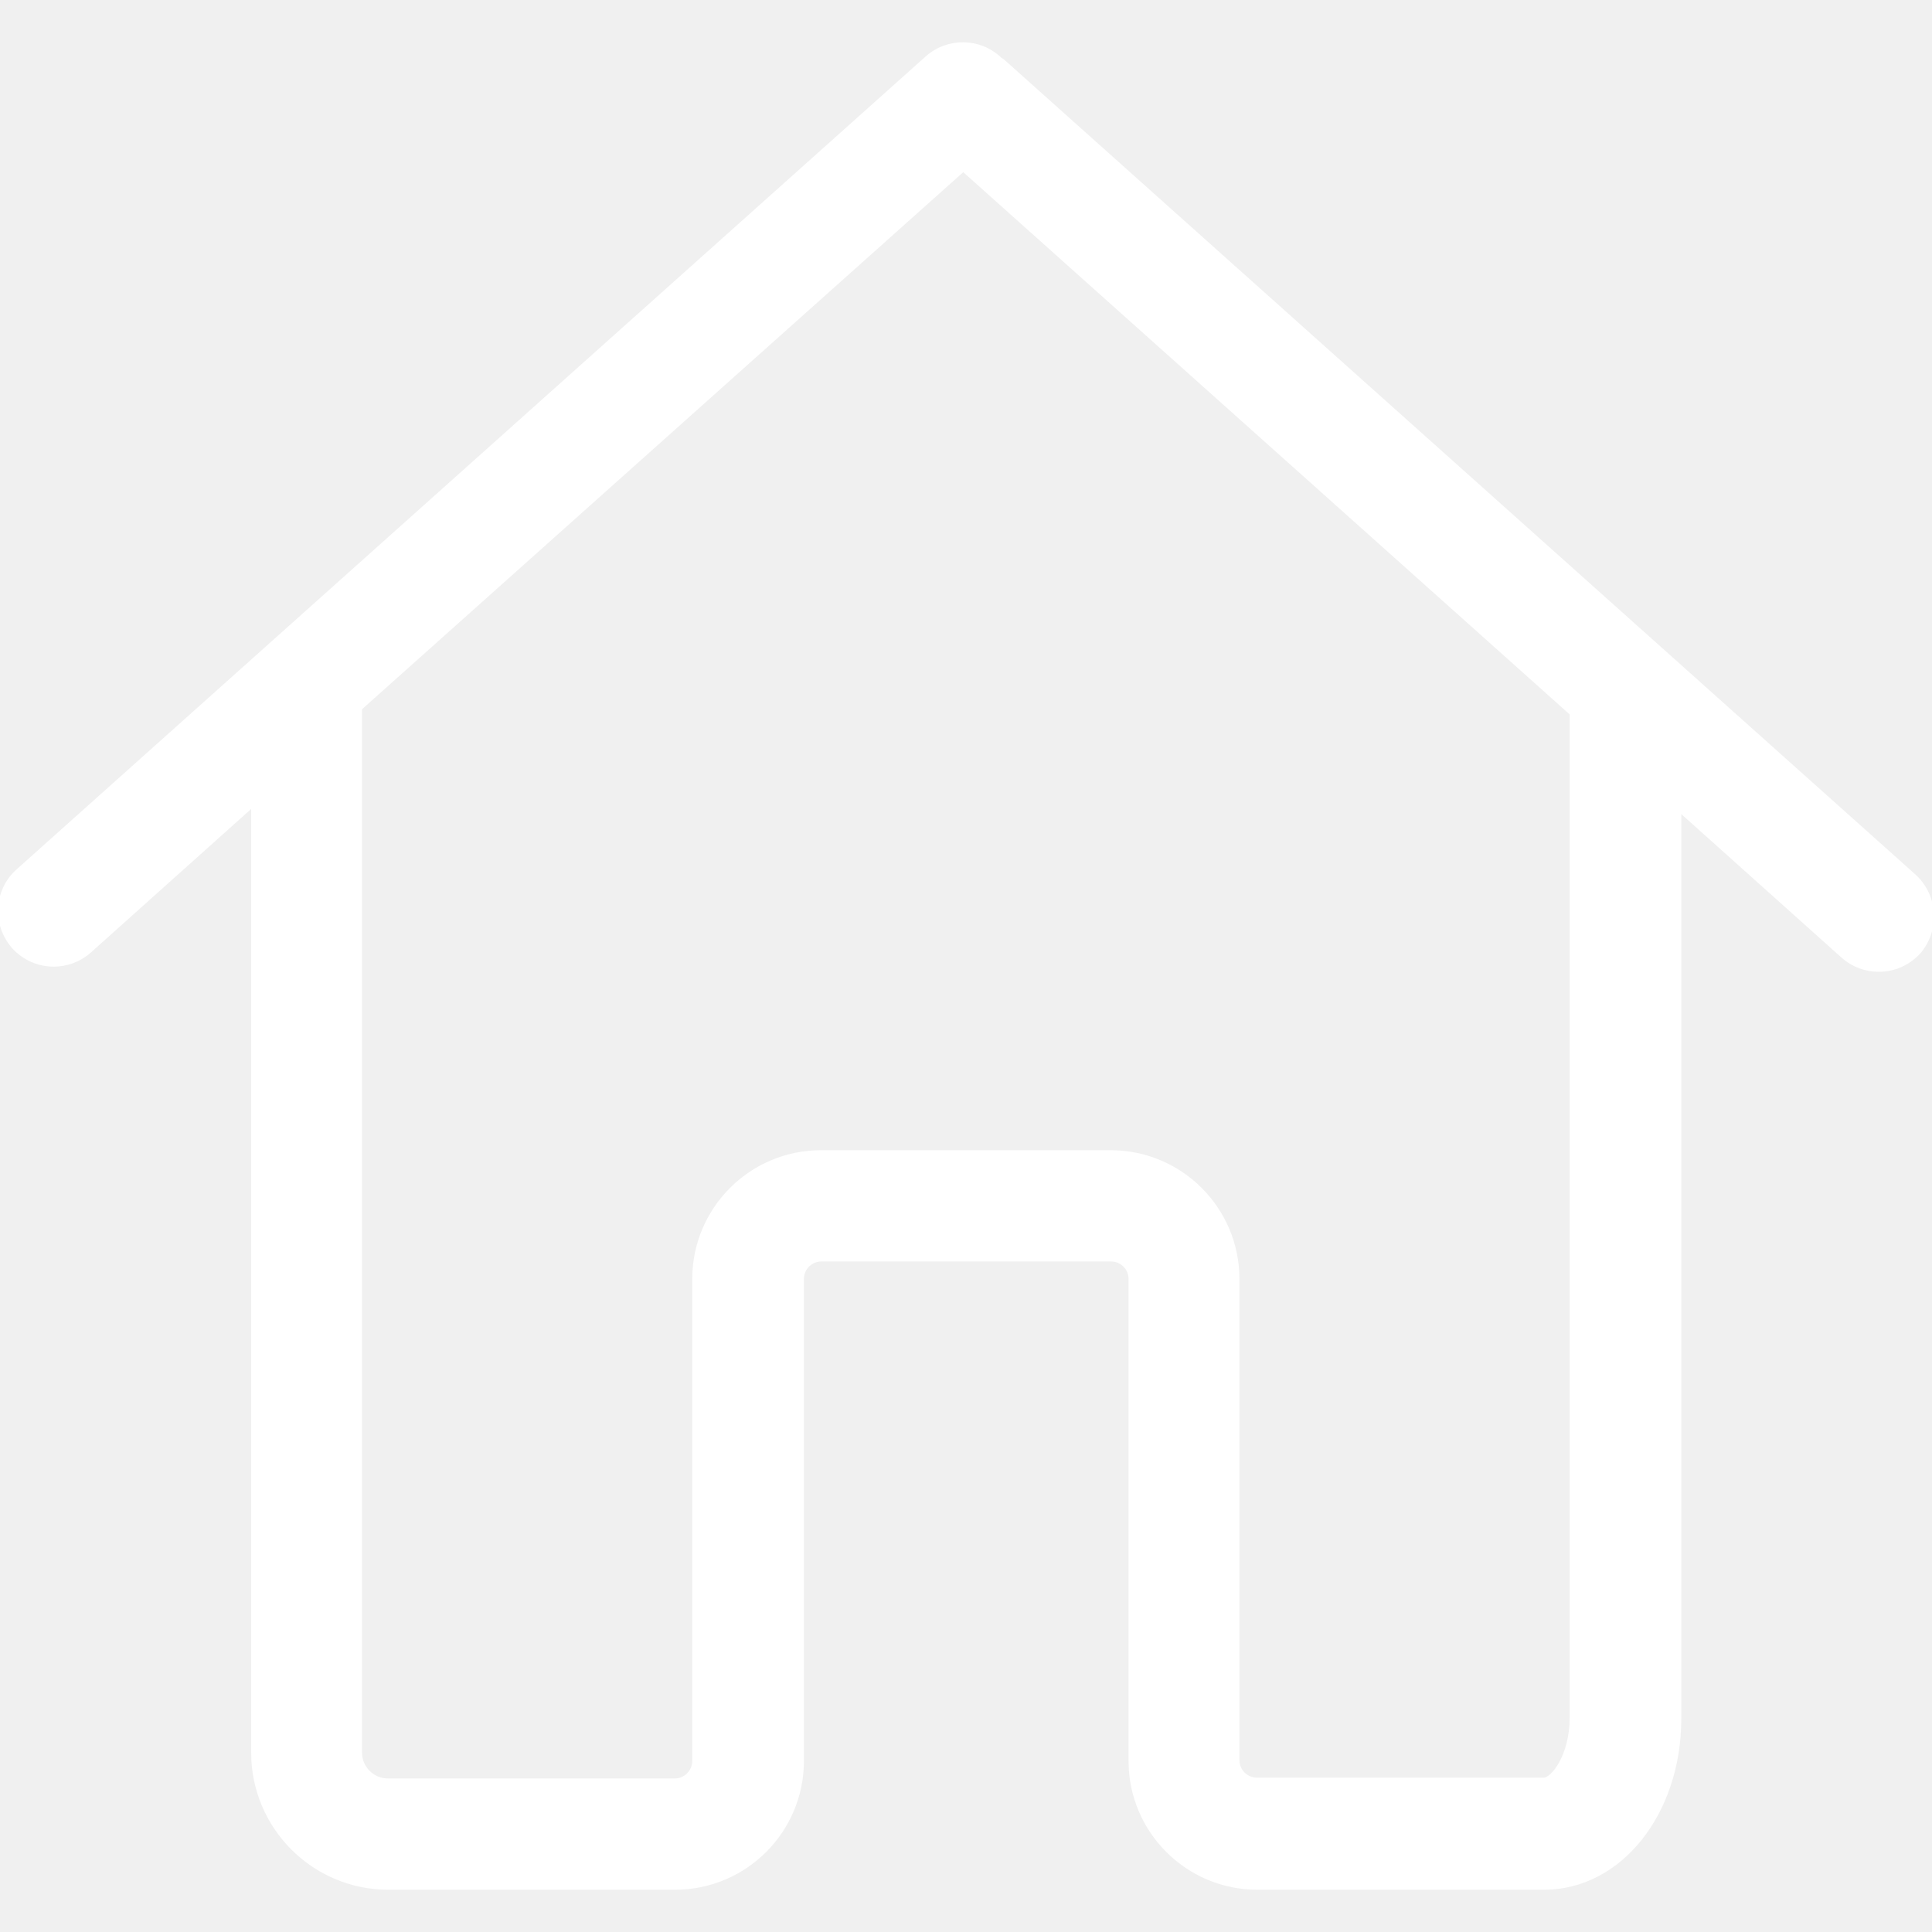
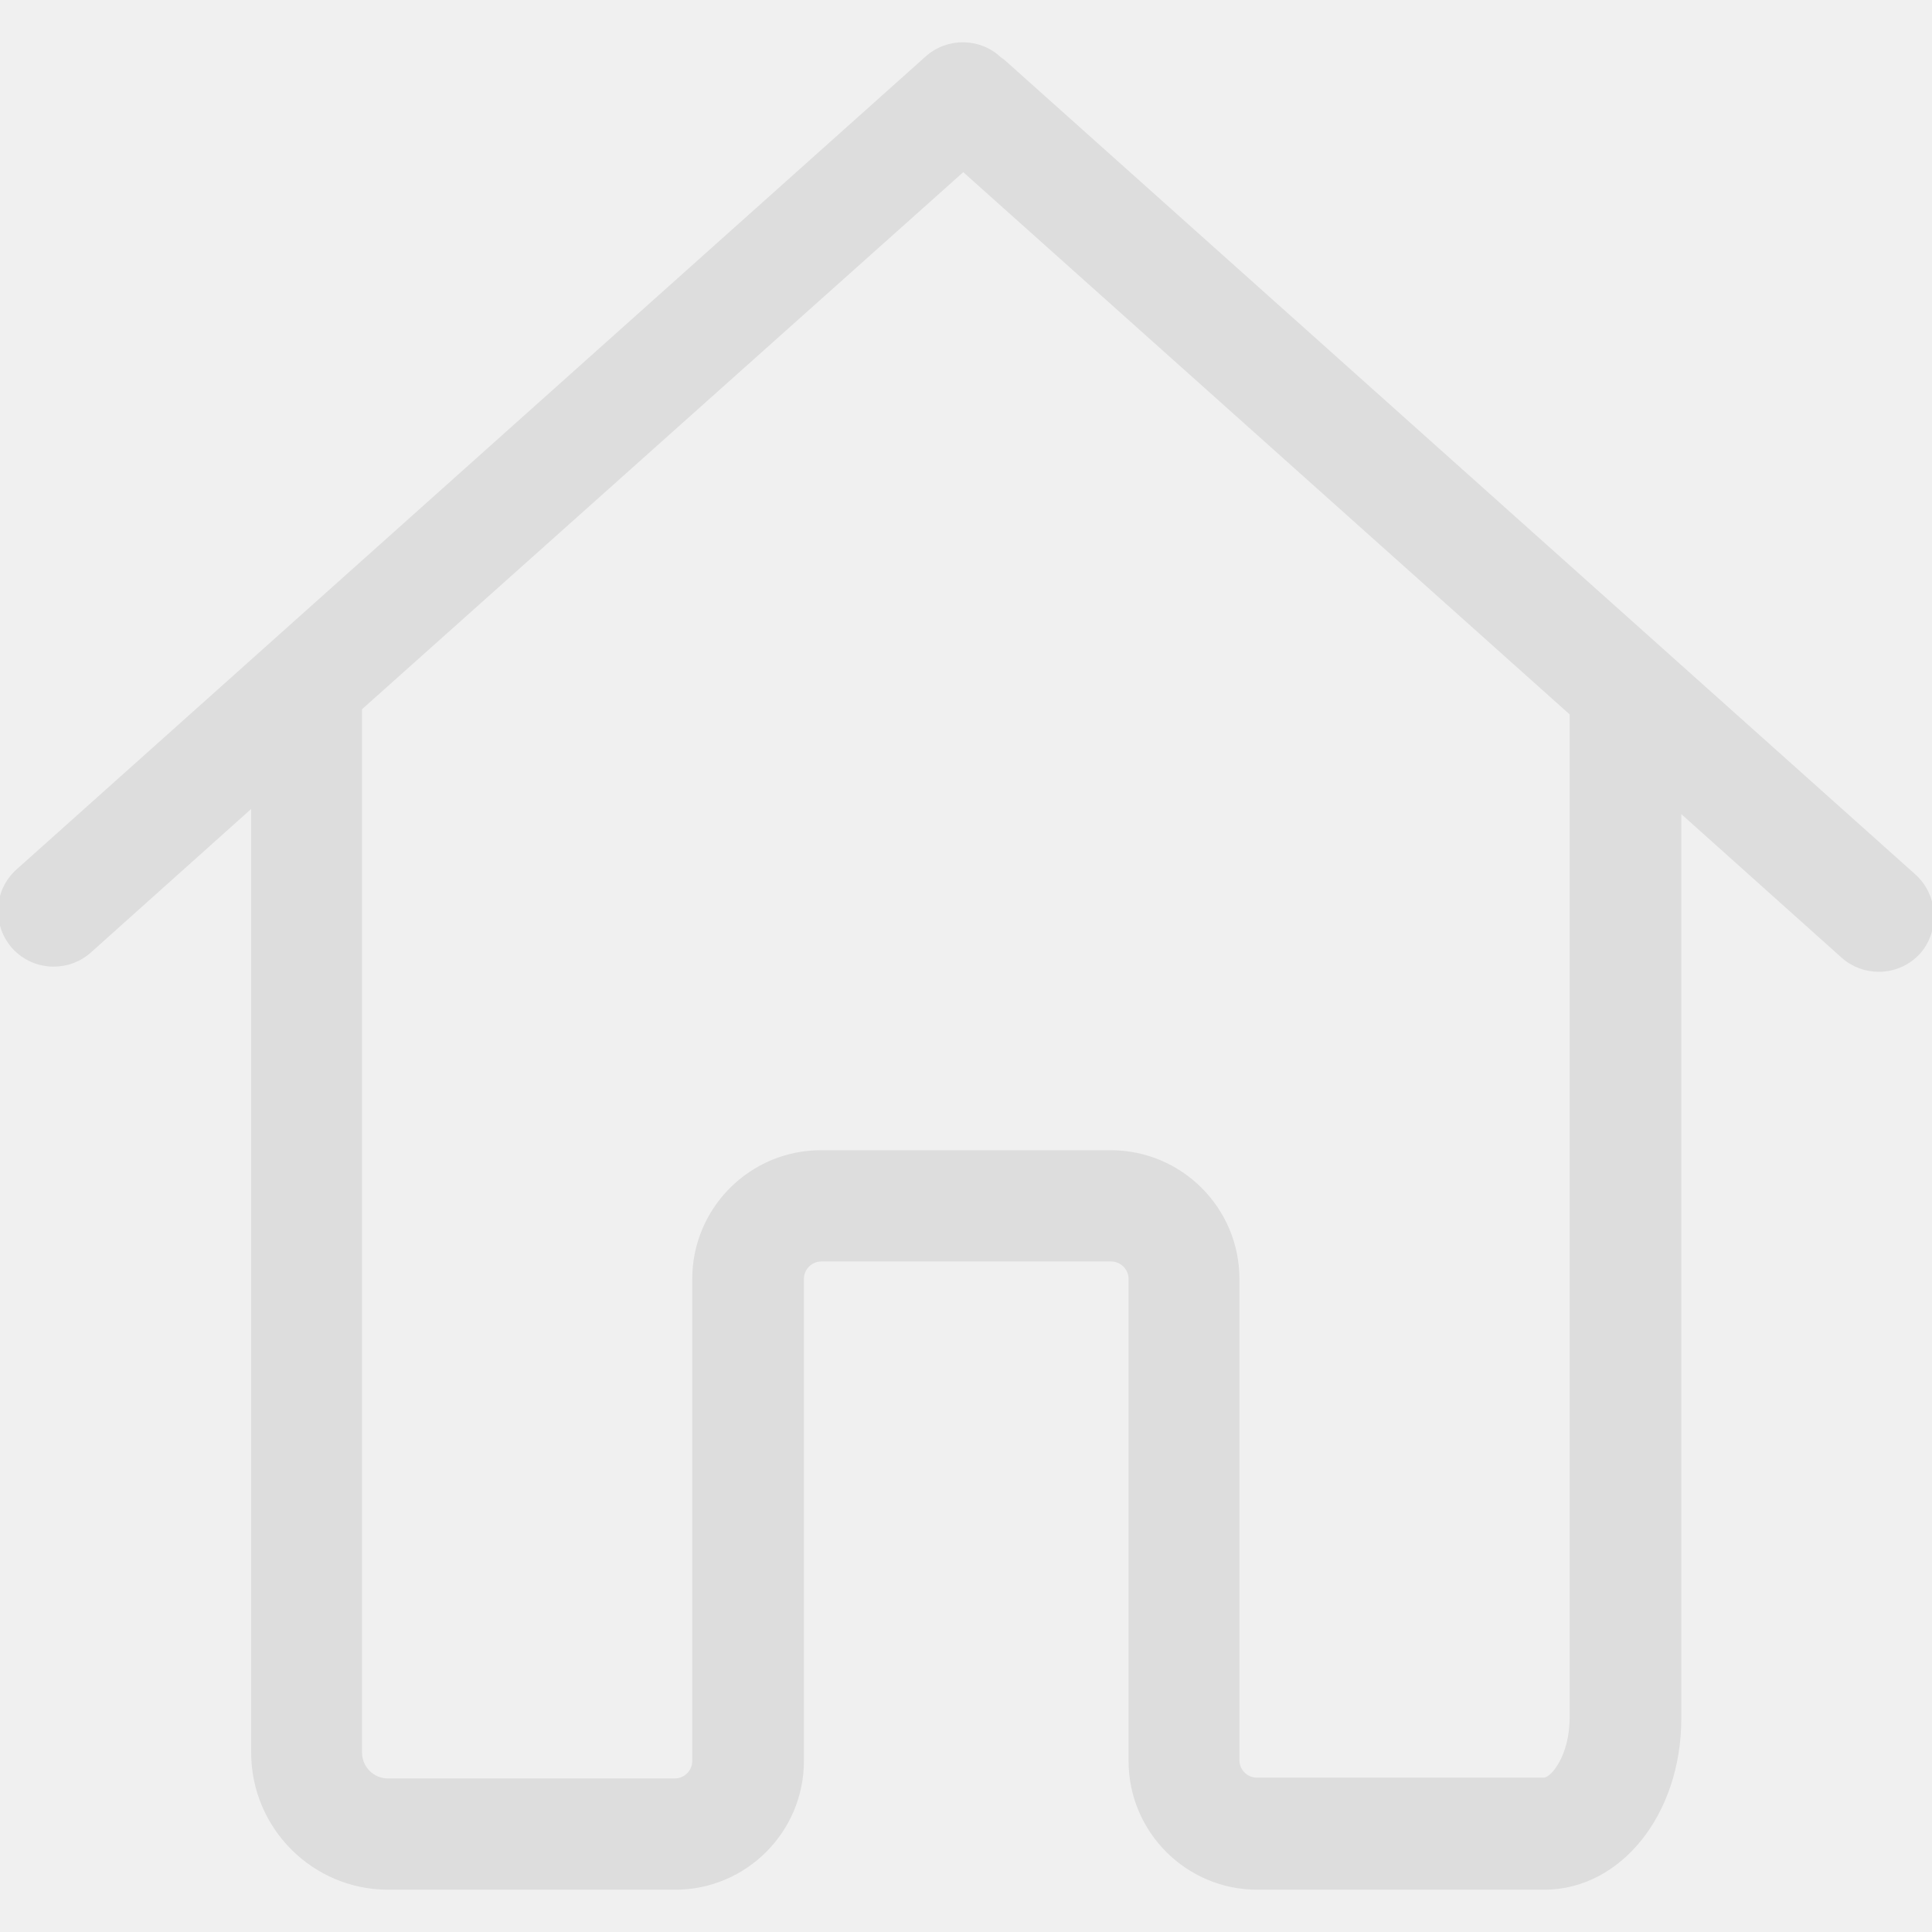
<svg xmlns="http://www.w3.org/2000/svg" version="1.1" id="Capa_1" x="0px" y="0px" viewBox="0 0 486.196 486.196" style="enable-background:new 0 0 486.196 486.196;" xml:space="preserve">
  <g>
-     <path stroke="white" fill="white" d="M481.708,220.456l-228.8-204.6c-0.4-0.4-0.8-0.7-1.3-1c-5-4.8-13-5-18.3-0.3l-228.8,204.6c-5.6,5-6,13.5-1.1,19.1   c2.7,3,6.4,4.5,10.1,4.5c3.2,0,6.4-1.1,9-3.4l41.2-36.9v7.2v106.8v124.6c0,18.7,15.2,34,34,34c0.3,0,0.5,0,0.8,0s0.5,0,0.8,0h70.6   c17.6,0,31.9-14.3,31.9-31.9v-121.3c0-2.7,2.2-4.9,4.9-4.9h72.9c2.7,0,4.9,2.2,4.9,4.9v121.3c0,17.6,14.3,31.9,31.9,31.9h72.2   c19,0,34-18.7,34-42.6v-111.2v-34v-83.5l41.2,36.9c2.6,2.3,5.8,3.4,9,3.4c3.7,0,7.4-1.5,10.1-4.5   C487.708,233.956,487.208,225.456,481.708,220.456z M395.508,287.156v34v111.1c0,9.7-4.8,15.6-7,15.6h-72.2c-2.7,0-4.9-2.2-4.9-4.9   v-121.1c0-17.6-14.3-31.9-31.9-31.9h-72.9c-17.6,0-31.9,14.3-31.9,31.9v121.3c0,2.7-2.2,4.9-4.9,4.9h-70.6c-0.3,0-0.5,0-0.8,0   s-0.5,0-0.8,0c-3.8,0-7-3.1-7-7v-124.7v-106.8v-31.3l151.8-135.6l153.1,136.9L395.508,287.156L395.508,287.156z" />
+     <path stroke="#dddddd" fill="#dddddd" d="M481.708,220.456l-228.8-204.6c-0.4-0.4-0.8-0.7-1.3-1c-5-4.8-13-5-18.3-0.3l-228.8,204.6c-5.6,5-6,13.5-1.1,19.1   c2.7,3,6.4,4.5,10.1,4.5c3.2,0,6.4-1.1,9-3.4l41.2-36.9v7.2v106.8v124.6c0,18.7,15.2,34,34,34c0.3,0,0.5,0,0.8,0s0.5,0,0.8,0h70.6   c17.6,0,31.9-14.3,31.9-31.9v-121.3c0-2.7,2.2-4.9,4.9-4.9h72.9c2.7,0,4.9,2.2,4.9,4.9v121.3c0,17.6,14.3,31.9,31.9,31.9h72.2   c19,0,34-18.7,34-42.6v-111.2v-34v-83.5l41.2,36.9c2.6,2.3,5.8,3.4,9,3.4c3.7,0,7.4-1.5,10.1-4.5   C487.708,233.956,487.208,225.456,481.708,220.456z M395.508,287.156v34v111.1c0,9.7-4.8,15.6-7,15.6h-72.2c-2.7,0-4.9-2.2-4.9-4.9   v-121.1c0-17.6-14.3-31.9-31.9-31.9h-72.9c-17.6,0-31.9,14.3-31.9,31.9v121.3c0,2.7-2.2,4.9-4.9,4.9h-70.6c-0.3,0-0.5,0-0.8,0   s-0.5,0-0.8,0c-3.8,0-7-3.1-7-7v-124.7v-106.8v-31.3l151.8-135.6l153.1,136.9L395.508,287.156L395.508,287.156z" />
  </g>
  <g>
</g>
  <g>
</g>
  <g>
</g>
  <g>
</g>
  <g>
</g>
  <g>
</g>
  <g>
</g>
  <g>
</g>
  <g>
</g>
  <g>
</g>
  <g>
</g>
  <g>
</g>
  <g>
</g>
  <g>
</g>
  <g>
</g>
</svg>
